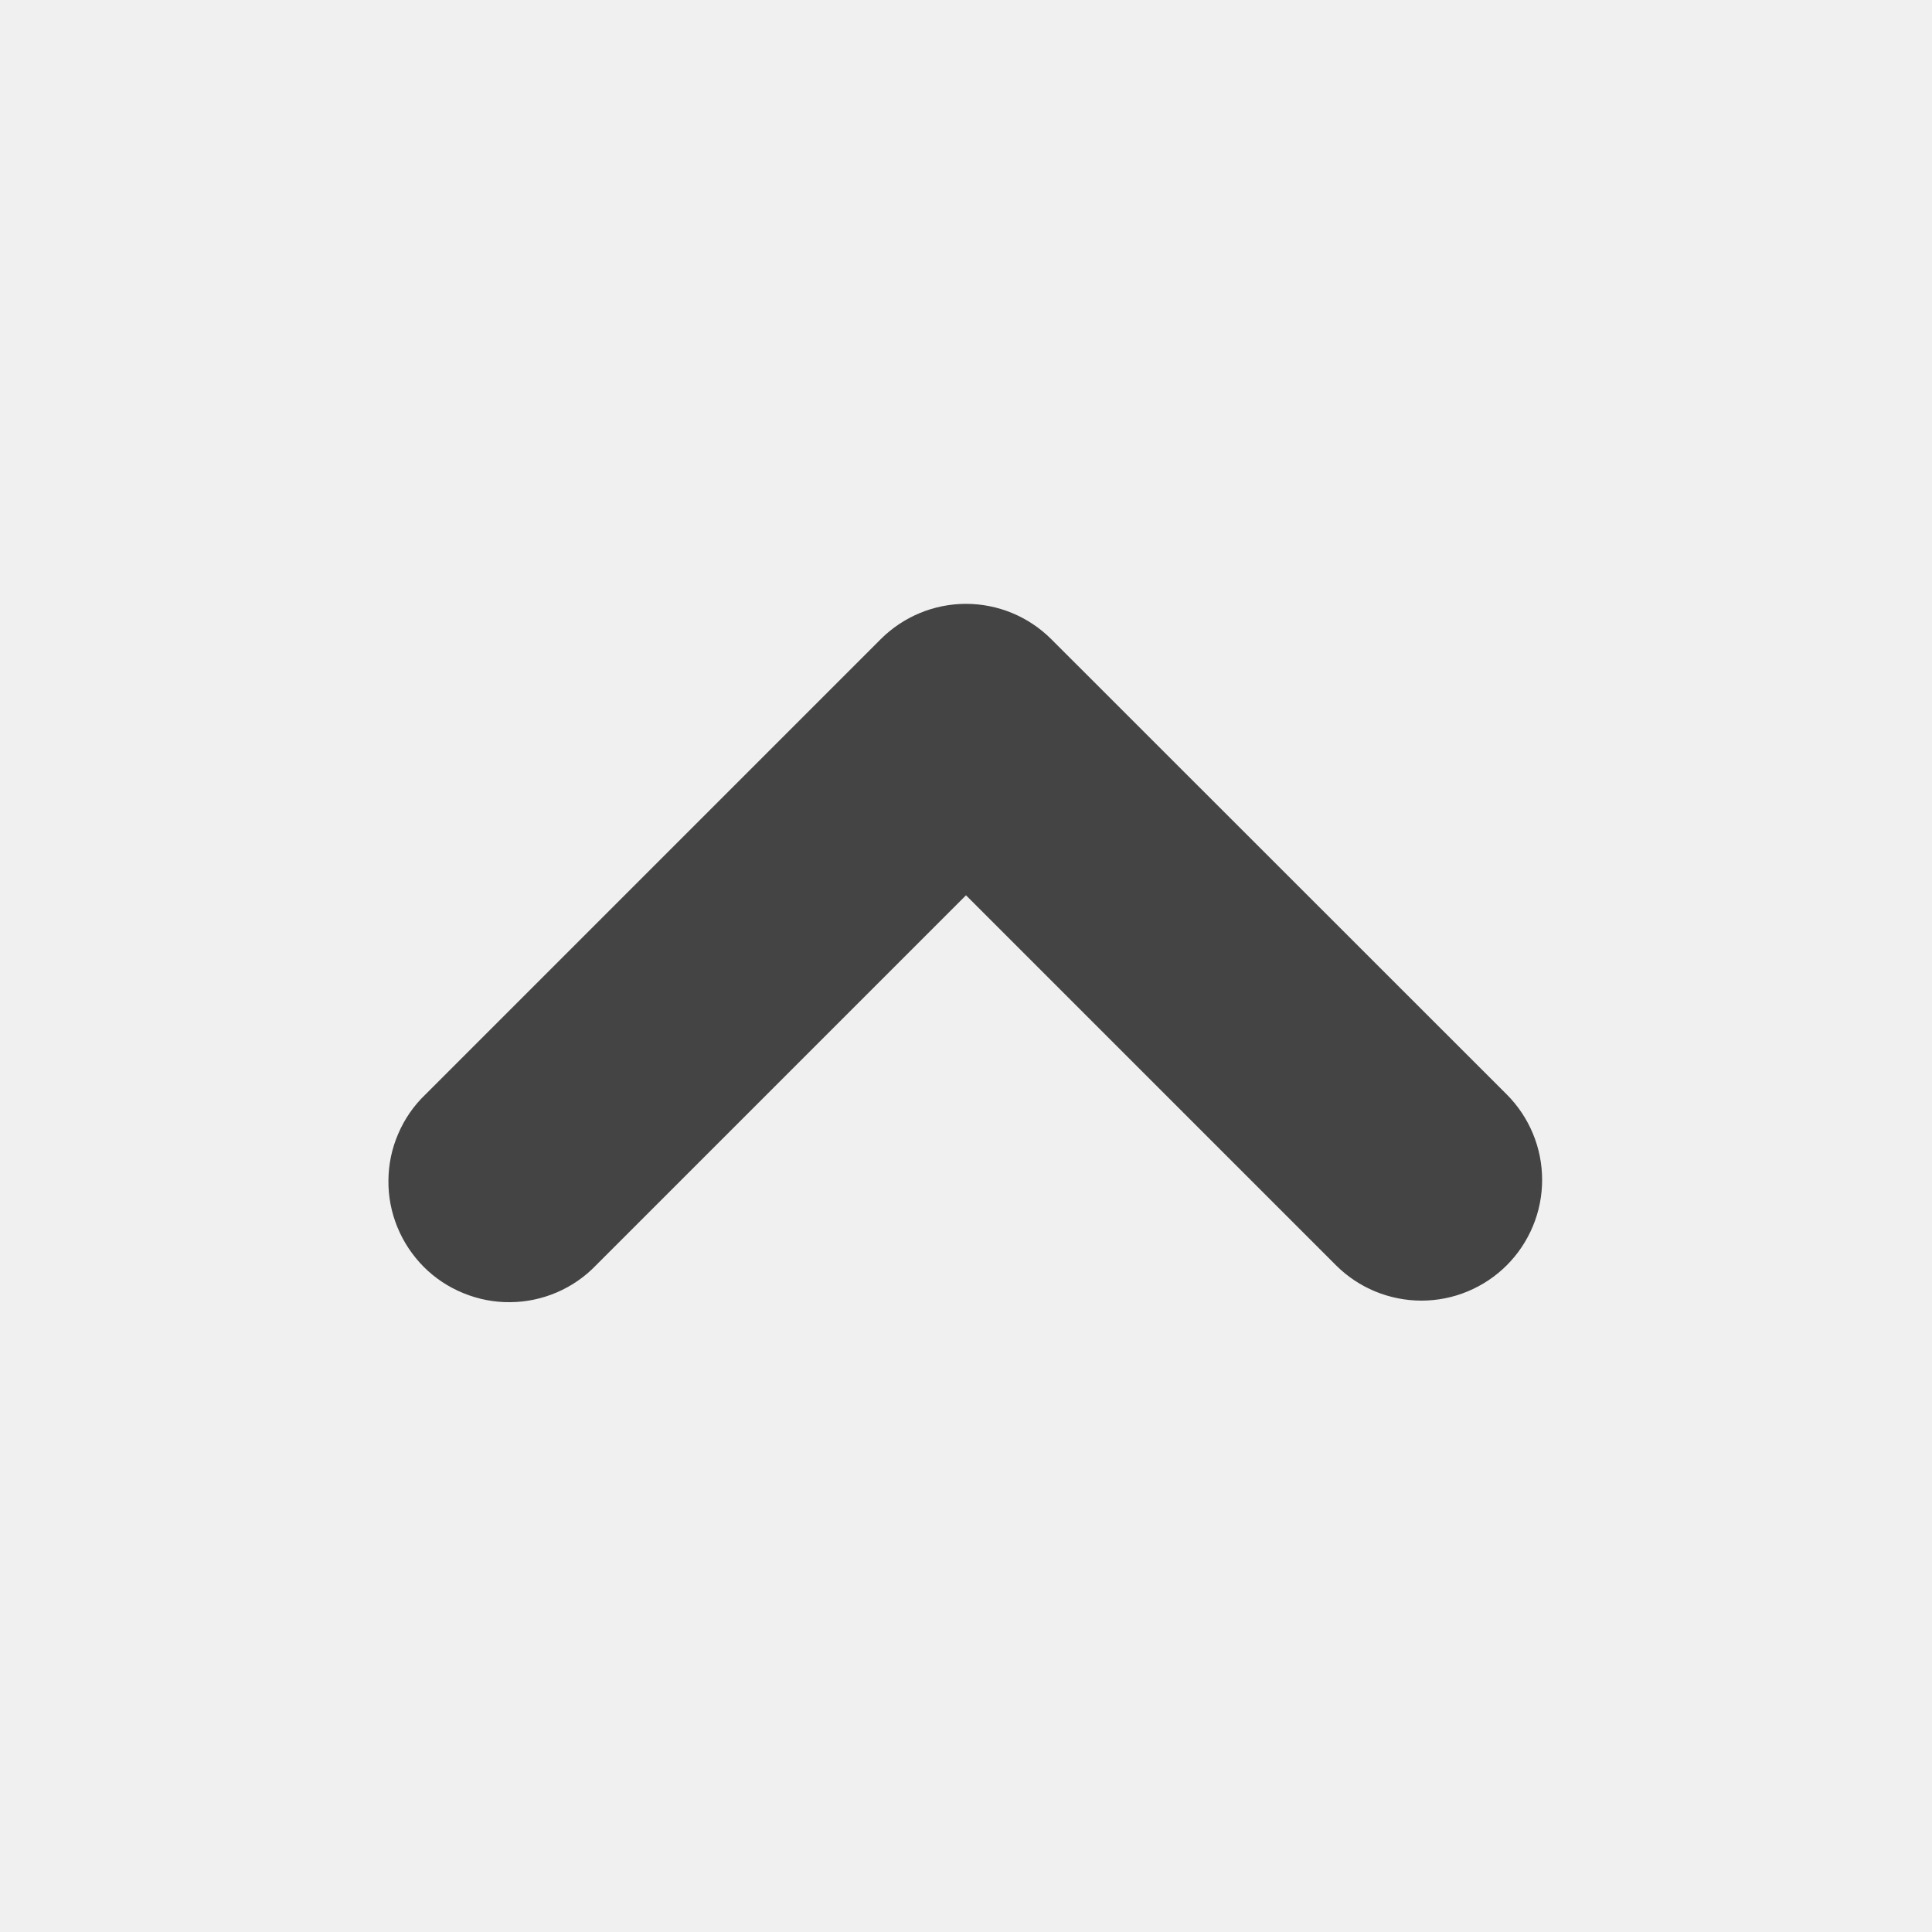
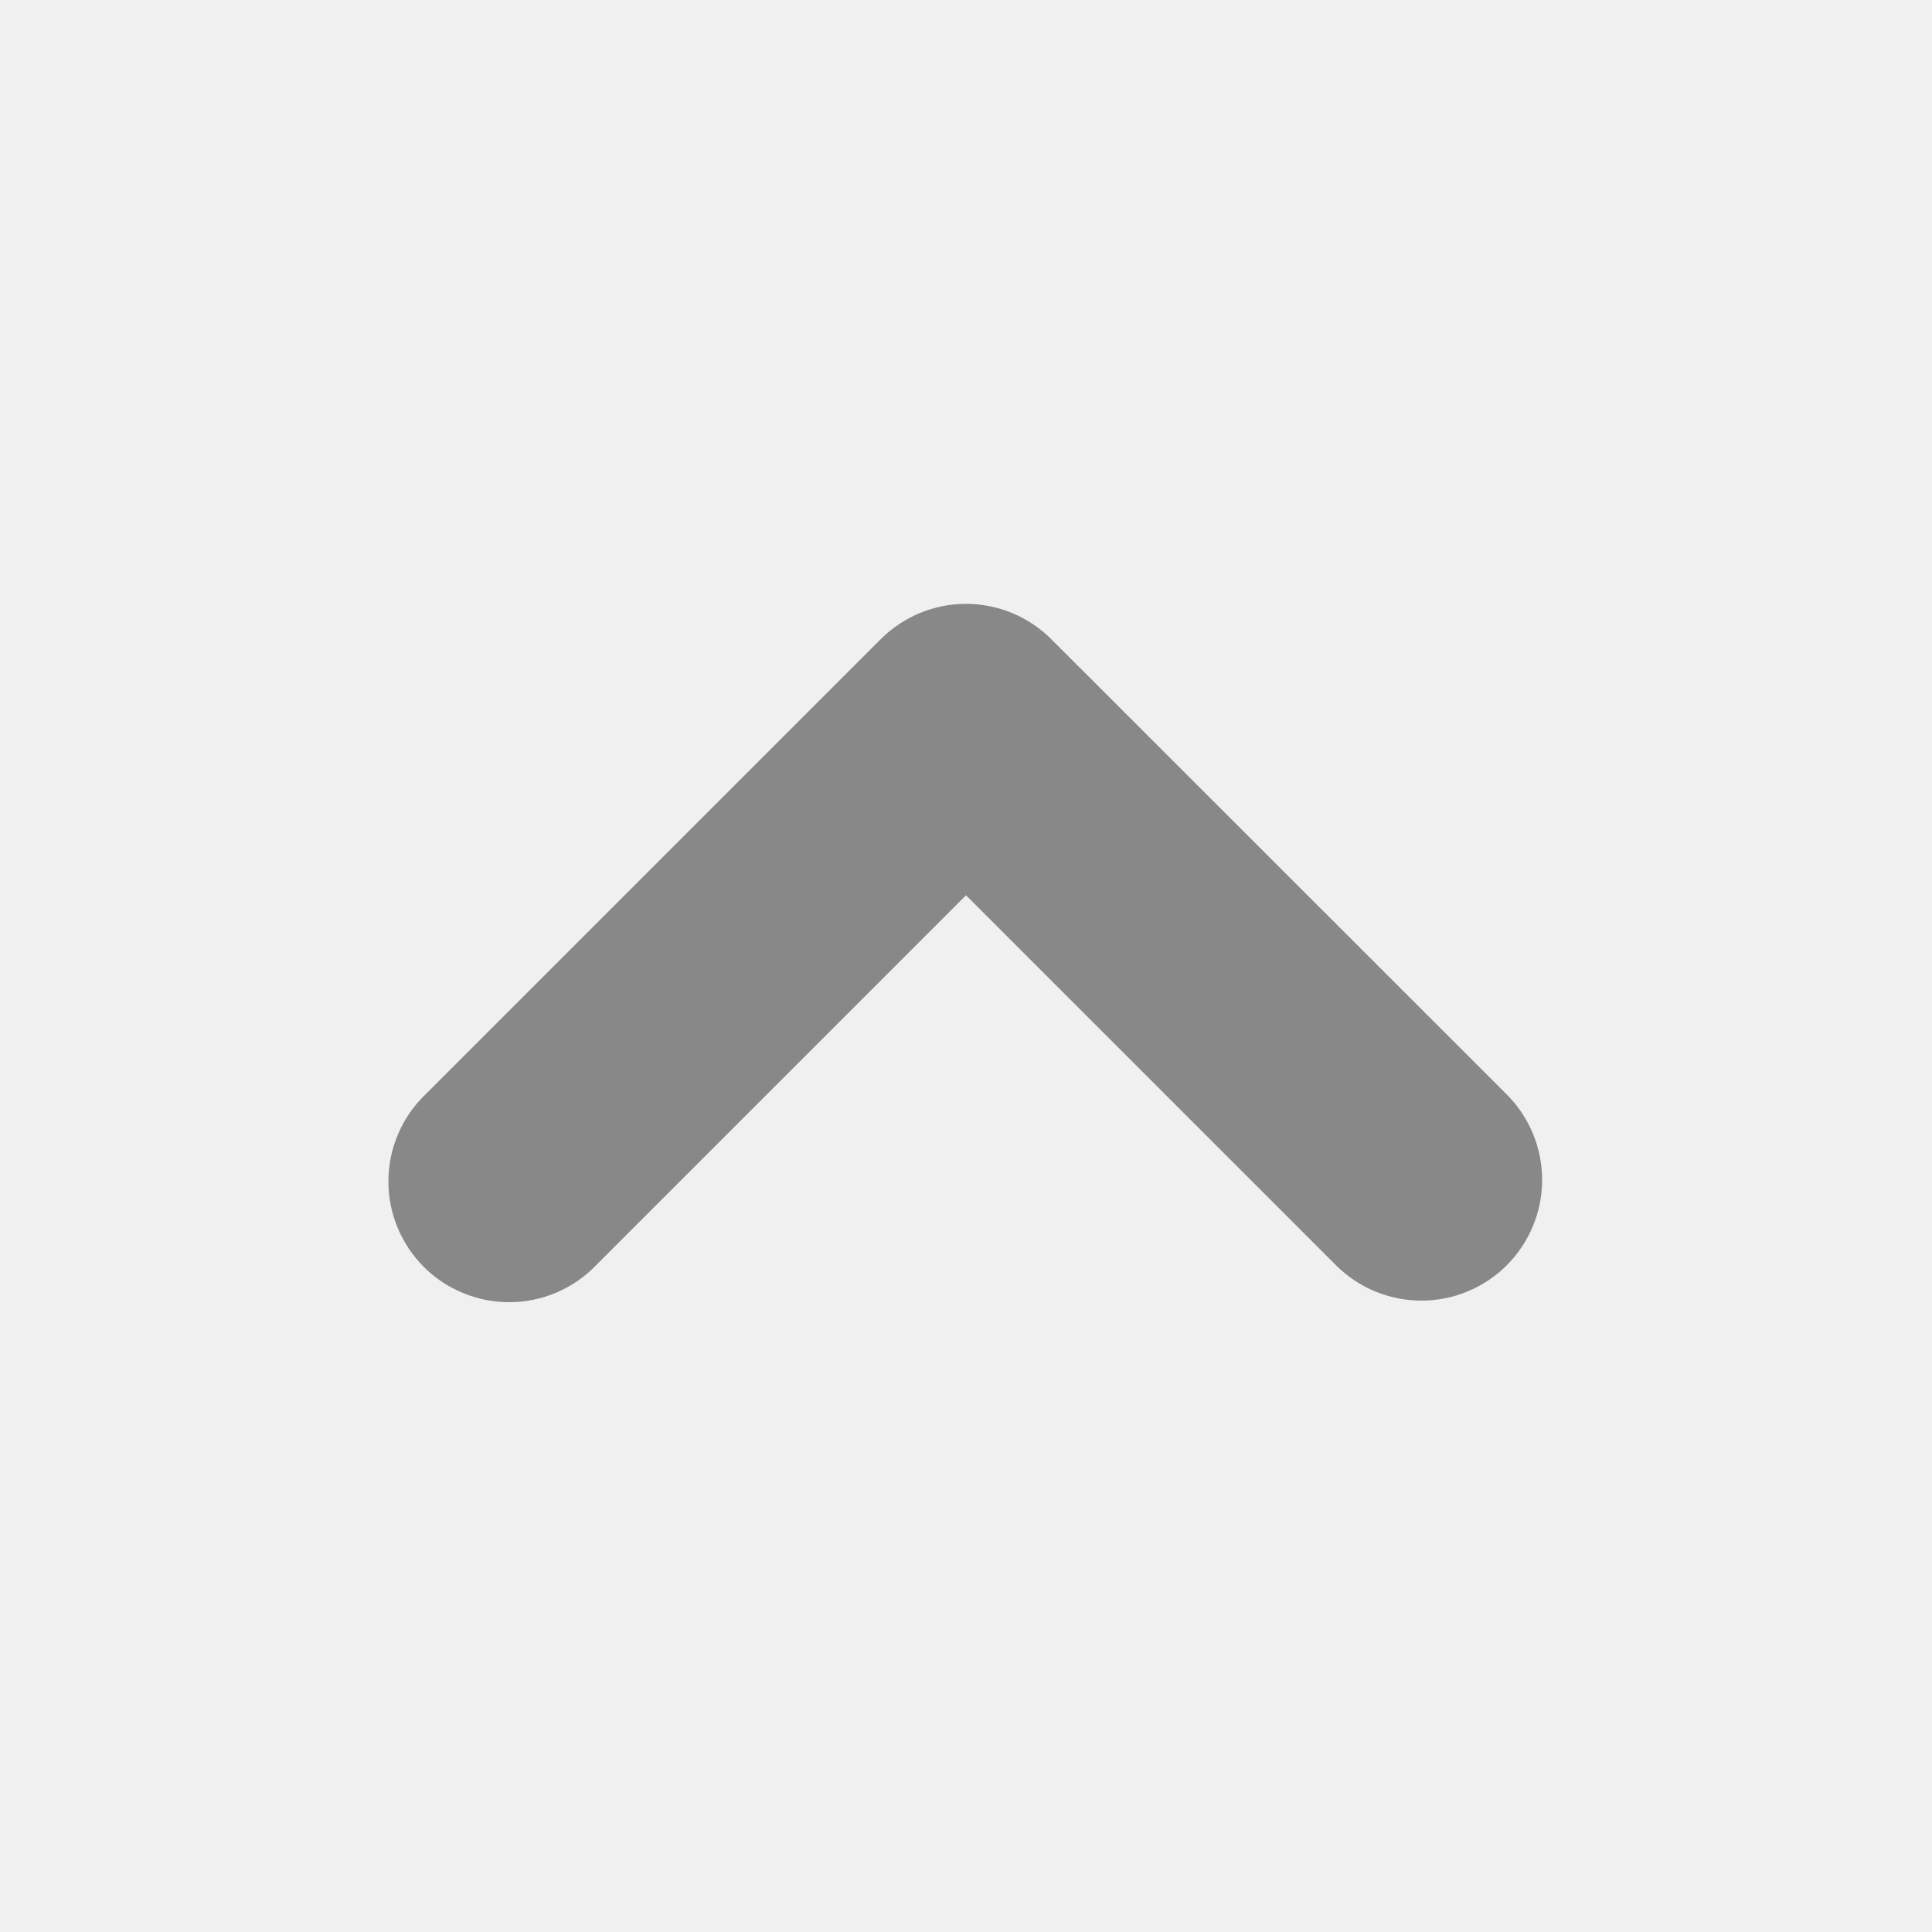
<svg xmlns="http://www.w3.org/2000/svg" width="20" height="20" viewBox="0 0 20 20" fill="none">
  <g clip-path="url(#clip0_503_3987)">
-     <path fill-rule="evenodd" clip-rule="evenodd" d="M9.117 6.617C9.351 6.383 9.669 6.251 10 6.251C10.331 6.251 10.649 6.383 10.883 6.617L15.598 11.33C15.714 11.446 15.806 11.584 15.869 11.736C15.932 11.887 15.964 12.05 15.964 12.214C15.964 12.378 15.932 12.541 15.869 12.692C15.806 12.844 15.714 12.982 15.598 13.098C15.482 13.214 15.344 13.306 15.192 13.369C15.041 13.432 14.878 13.464 14.714 13.464C14.55 13.464 14.387 13.431 14.236 13.369C14.084 13.306 13.946 13.214 13.83 13.098L10 9.268L6.17 13.098C6.055 13.218 5.917 13.313 5.764 13.379C5.612 13.444 5.448 13.479 5.282 13.48C5.116 13.482 4.951 13.45 4.798 13.387C4.644 13.325 4.504 13.232 4.387 13.115C4.27 12.997 4.177 12.858 4.114 12.704C4.051 12.551 4.019 12.386 4.021 12.22C4.022 12.054 4.056 11.89 4.122 11.738C4.187 11.585 4.282 11.447 4.402 11.332L9.117 6.617Z" fill="#444444" />
+     <path fill-rule="evenodd" clip-rule="evenodd" d="M9.117 6.617C9.351 6.383 9.669 6.251 10 6.251C10.331 6.251 10.649 6.383 10.883 6.617L15.598 11.33C15.714 11.446 15.806 11.584 15.869 11.736C15.932 11.887 15.964 12.05 15.964 12.214C15.964 12.378 15.932 12.541 15.869 12.692C15.806 12.844 15.714 12.982 15.598 13.098C15.482 13.214 15.344 13.306 15.192 13.369C15.041 13.432 14.878 13.464 14.714 13.464C14.55 13.464 14.387 13.431 14.236 13.369C14.084 13.306 13.946 13.214 13.83 13.098L10 9.268L6.17 13.098C6.055 13.218 5.917 13.313 5.764 13.379C5.612 13.444 5.448 13.479 5.282 13.48C5.116 13.482 4.951 13.45 4.798 13.387C4.644 13.325 4.504 13.232 4.387 13.115C4.27 12.997 4.177 12.858 4.114 12.704C4.051 12.551 4.019 12.386 4.021 12.22C4.022 12.054 4.056 11.89 4.122 11.738C4.187 11.585 4.282 11.447 4.402 11.332L9.117 6.617Z" fill="#888888" />
  </g>
  <defs>
    <clipPath id="clip0_503_3987">
      <rect width="20" height="20" fill="white" />
    </clipPath>
  </defs>
</svg>
